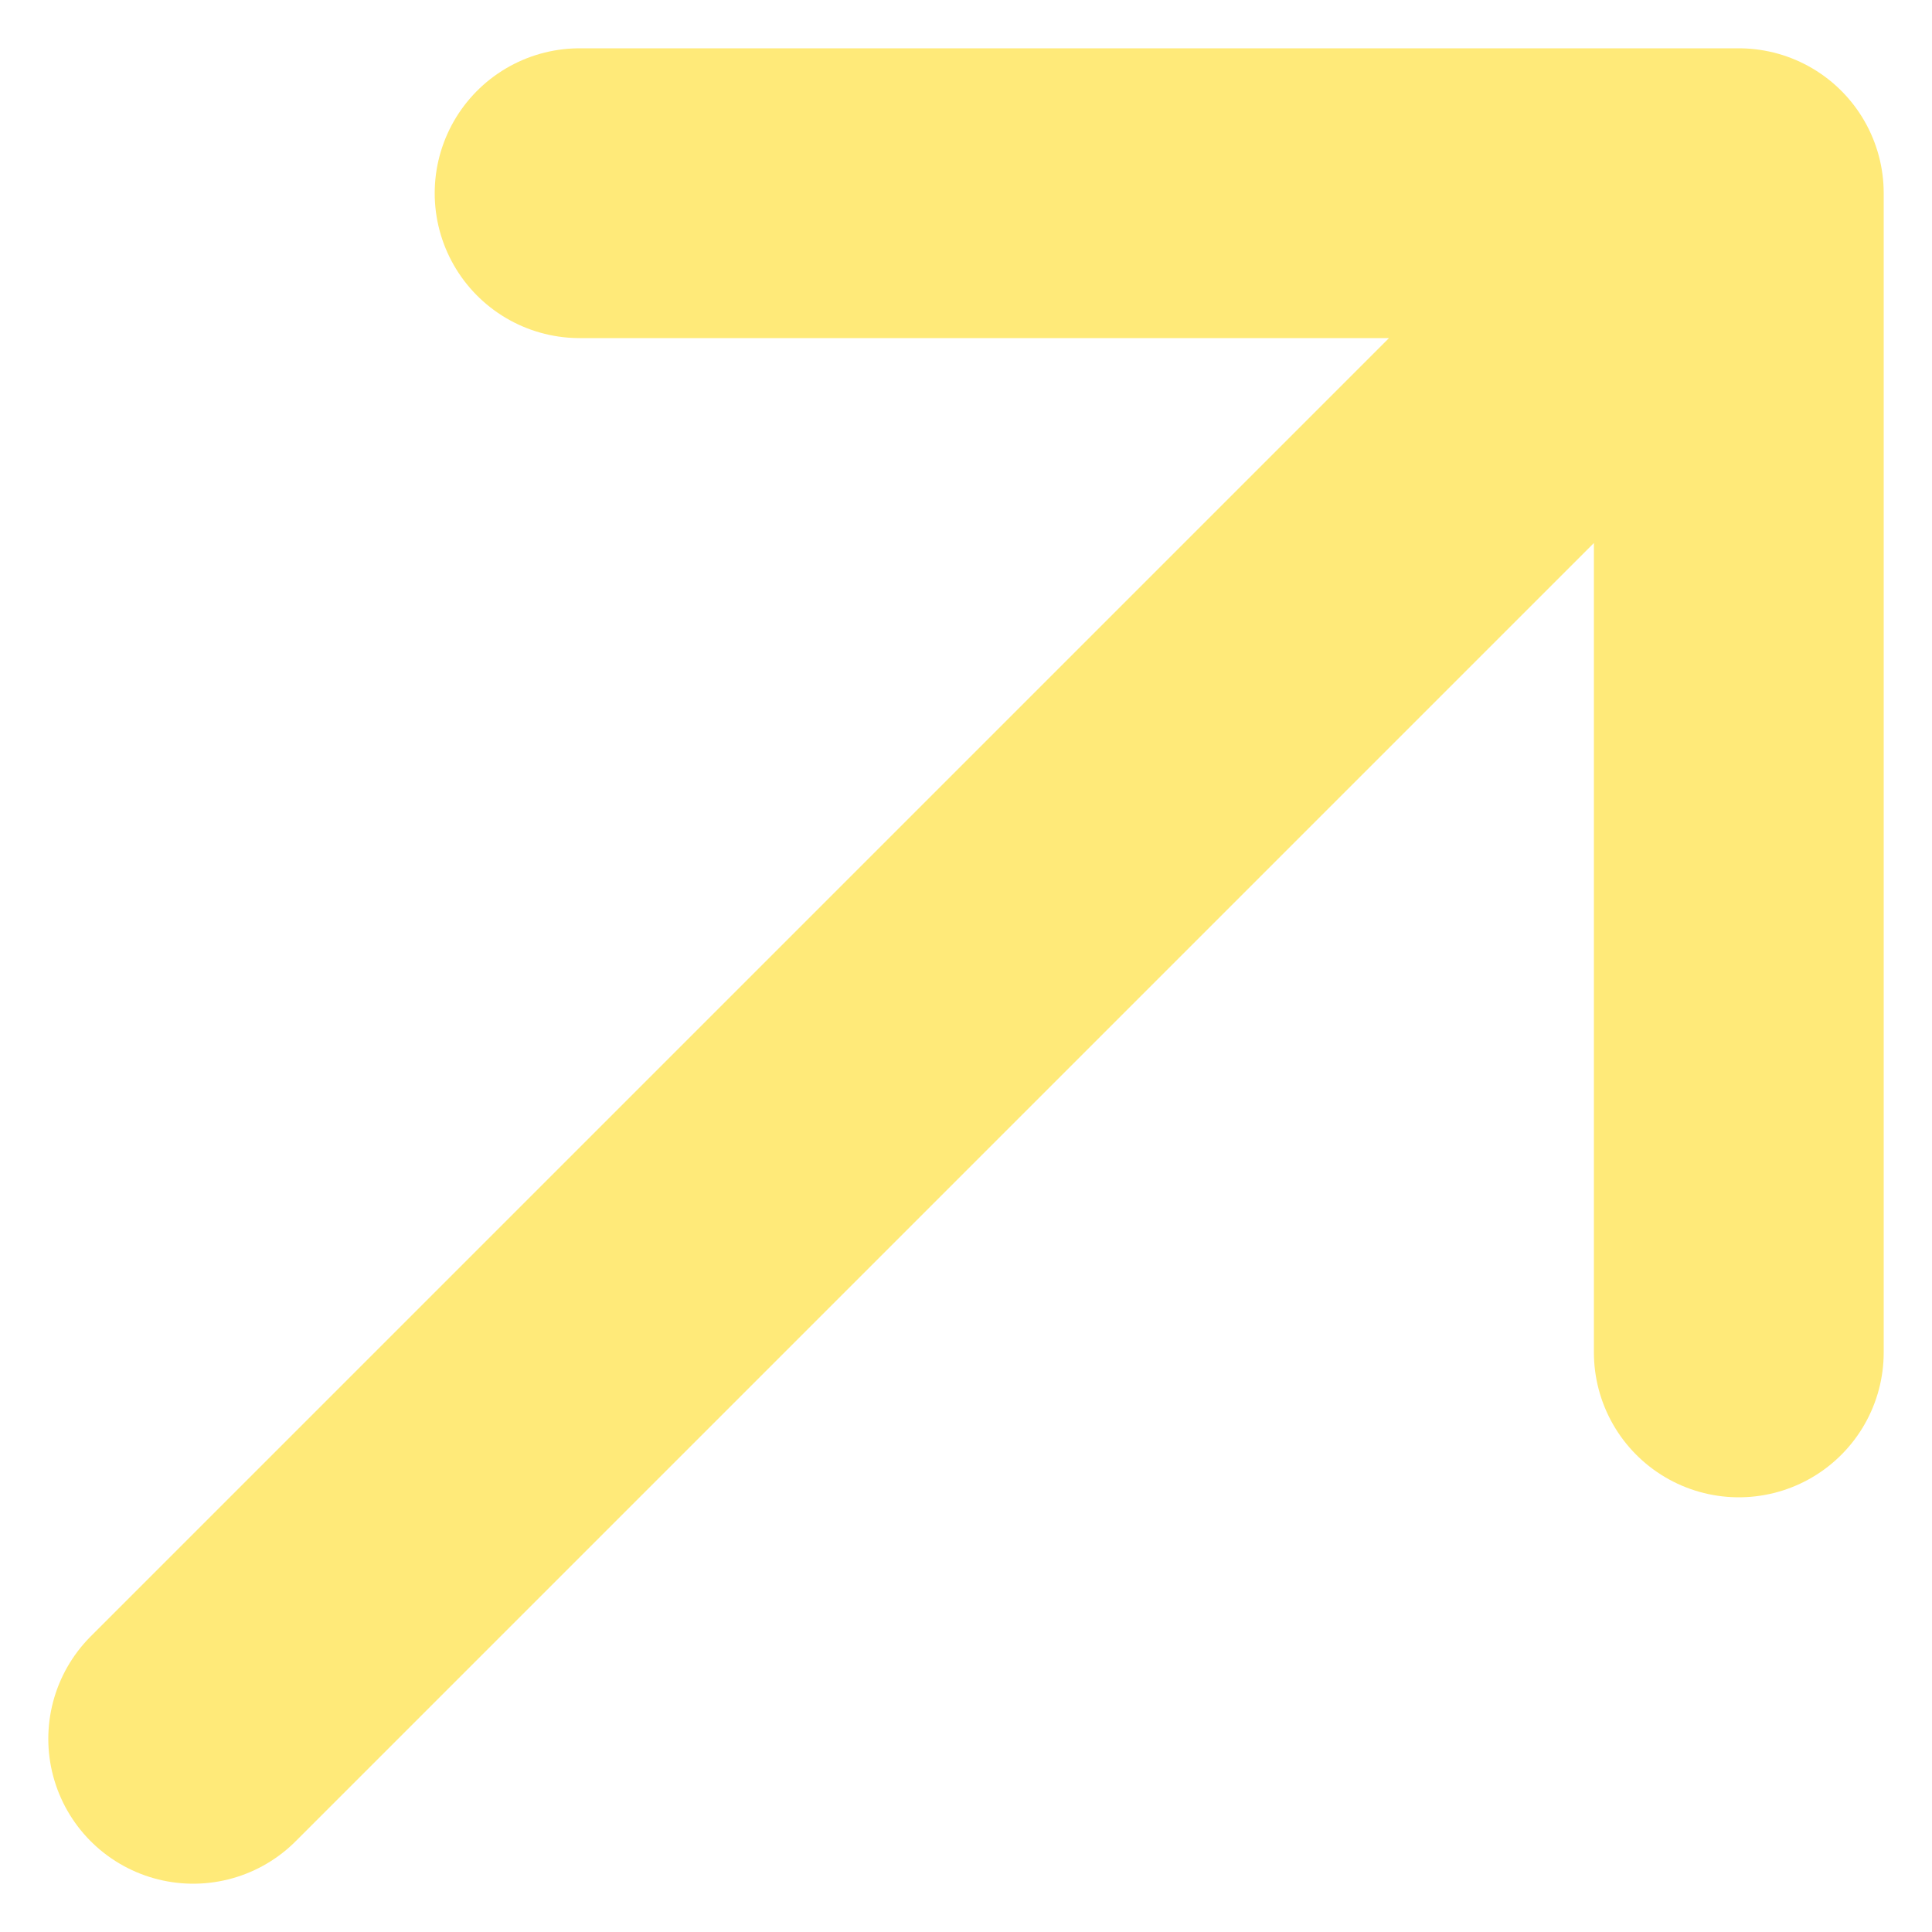
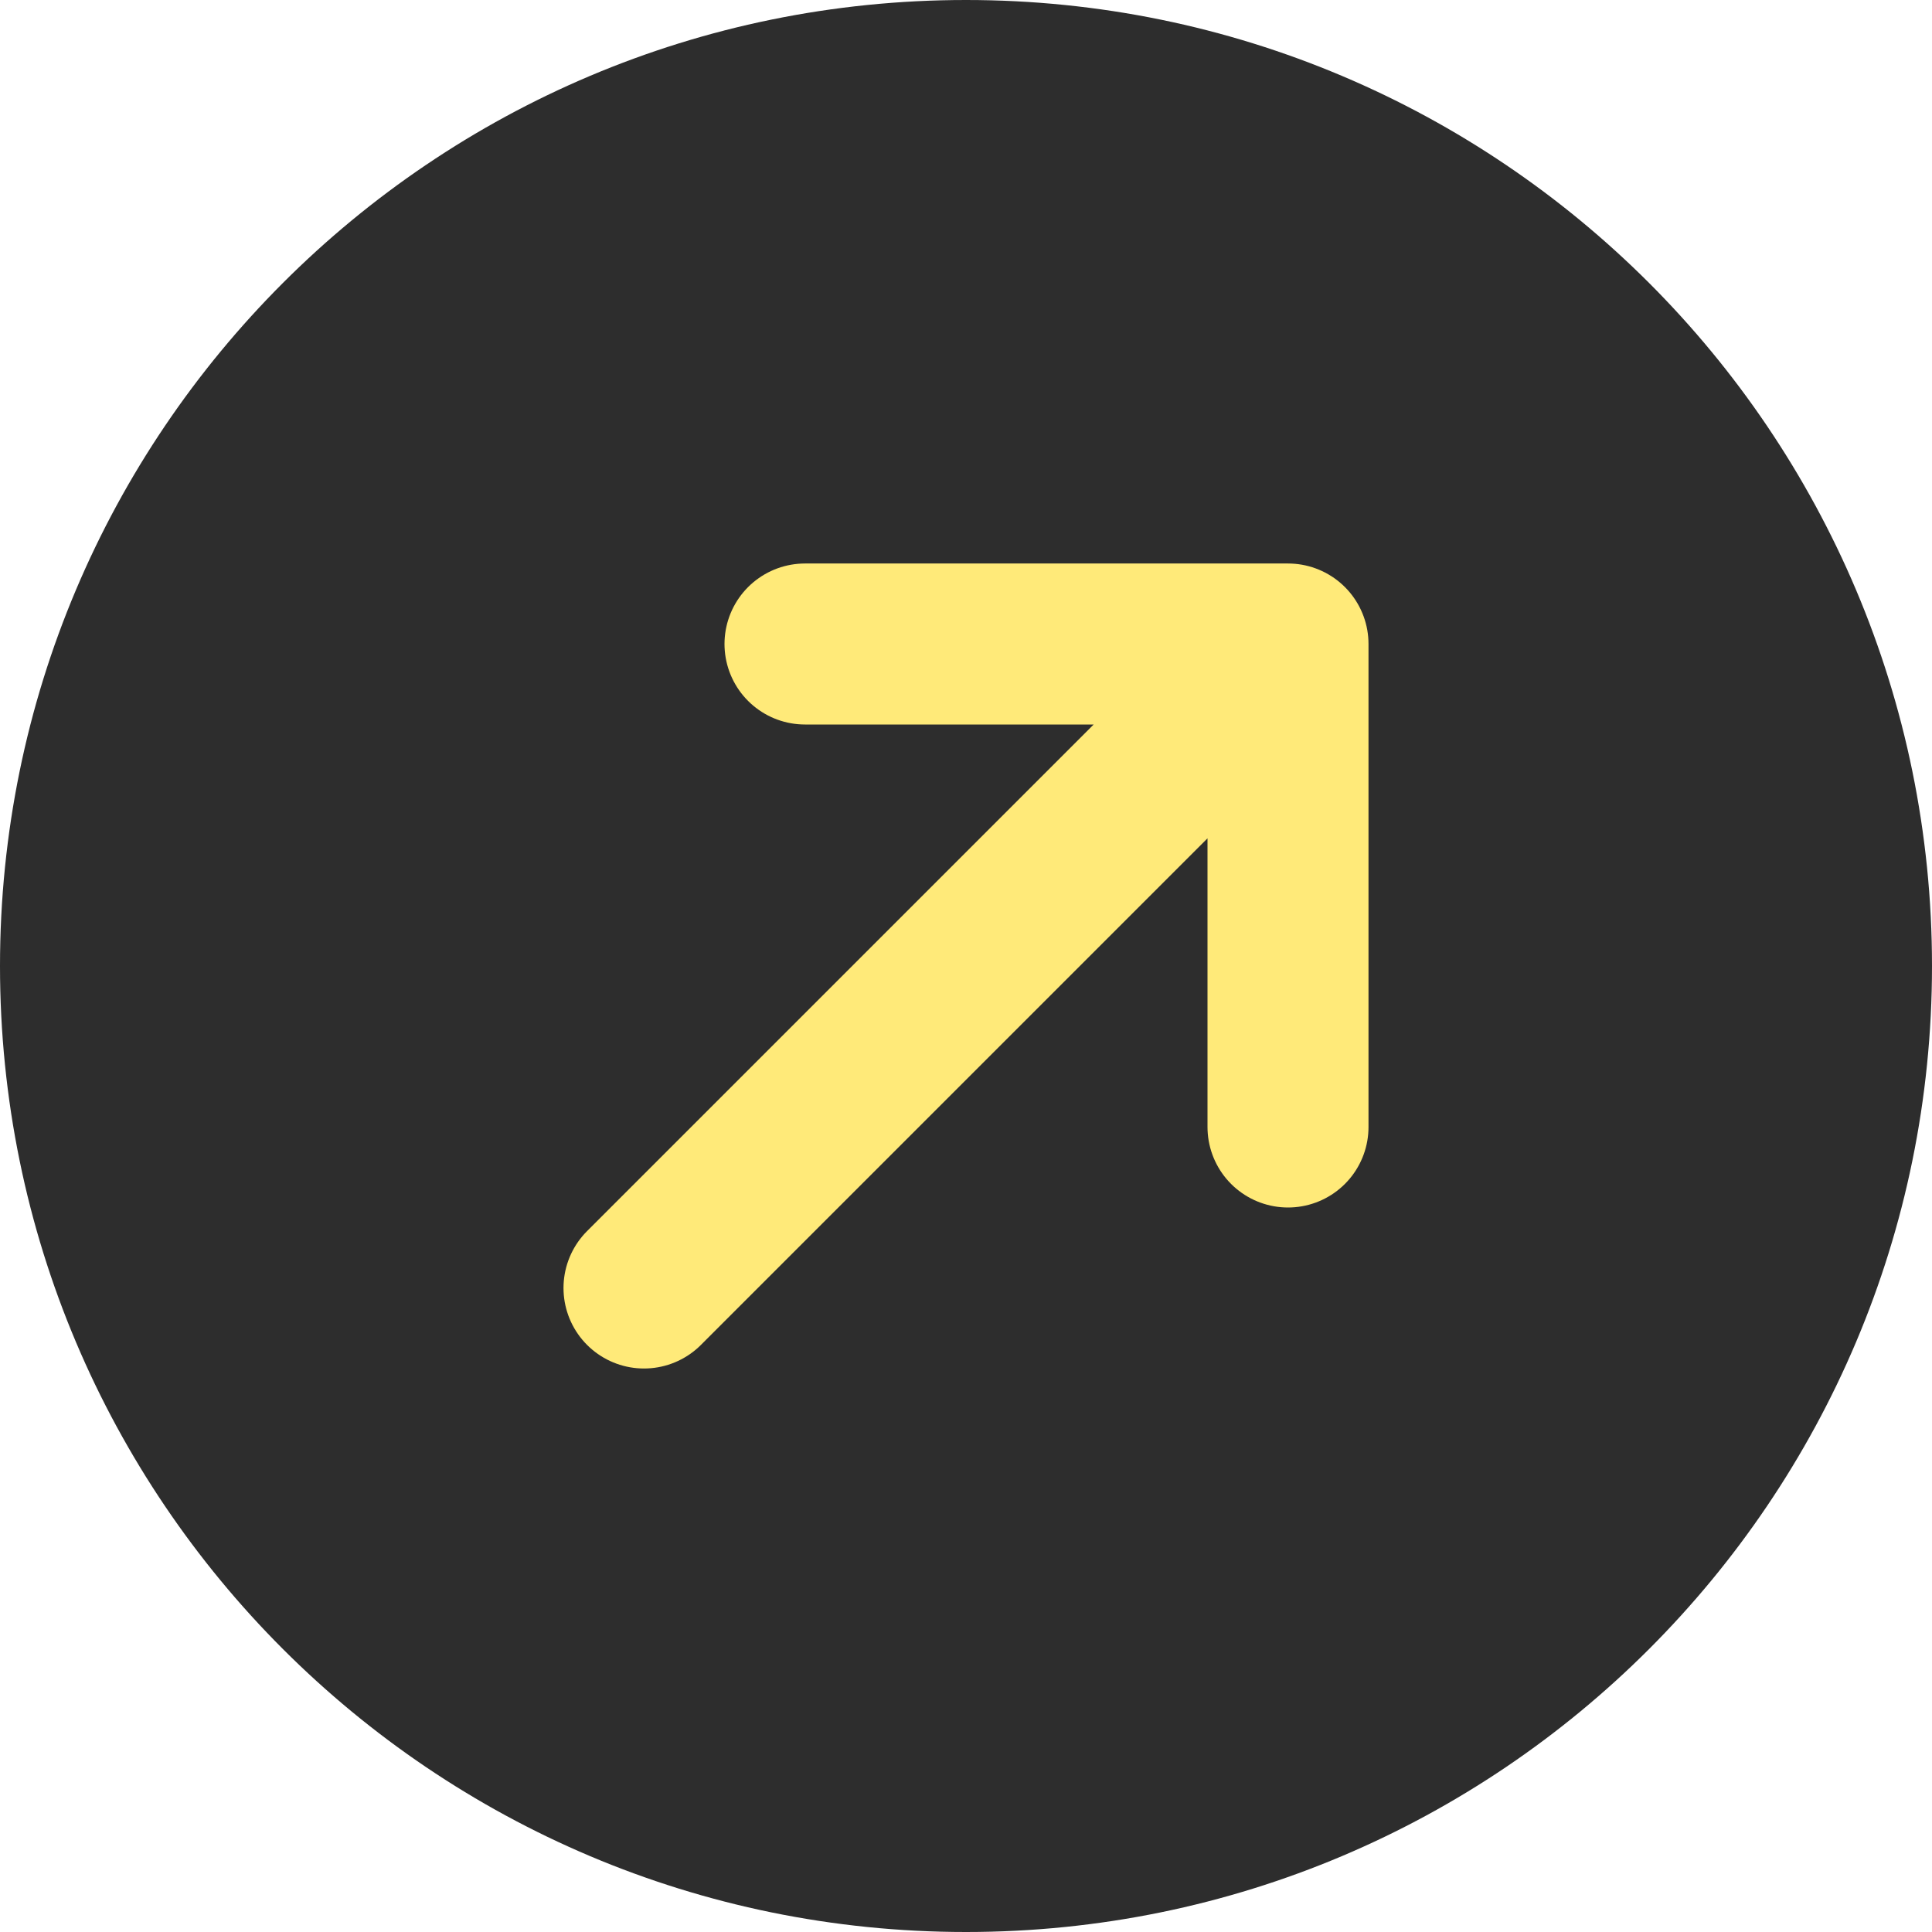
- <svg xmlns="http://www.w3.org/2000/svg" width="10" height="10" fill="none">
-   <path d="M3 1h6m0 0v6m0-6L1 9" stroke="#FFEA79" style="stroke:color(display-p3 1 .918 .474);stroke-opacity:1" stroke-width="1.5" stroke-linecap="round" stroke-linejoin="round" />
+ <svg xmlns="http://www.w3.org/2000/svg" width="24" height="24" fill="none">
+   <circle cx="12" cy="12" r="12" fill="#2D2D2D" style="fill:color(display-p3 .176 .176 .176);fill-opacity:1" />
+   <path d="M10 8h6m0 0v6m0-6-8 8" stroke="#FFEA79" style="stroke:color(display-p3 1 .918 .474);stroke-opacity:1" stroke-width="2" stroke-linecap="round" stroke-linejoin="round" />
</svg>
